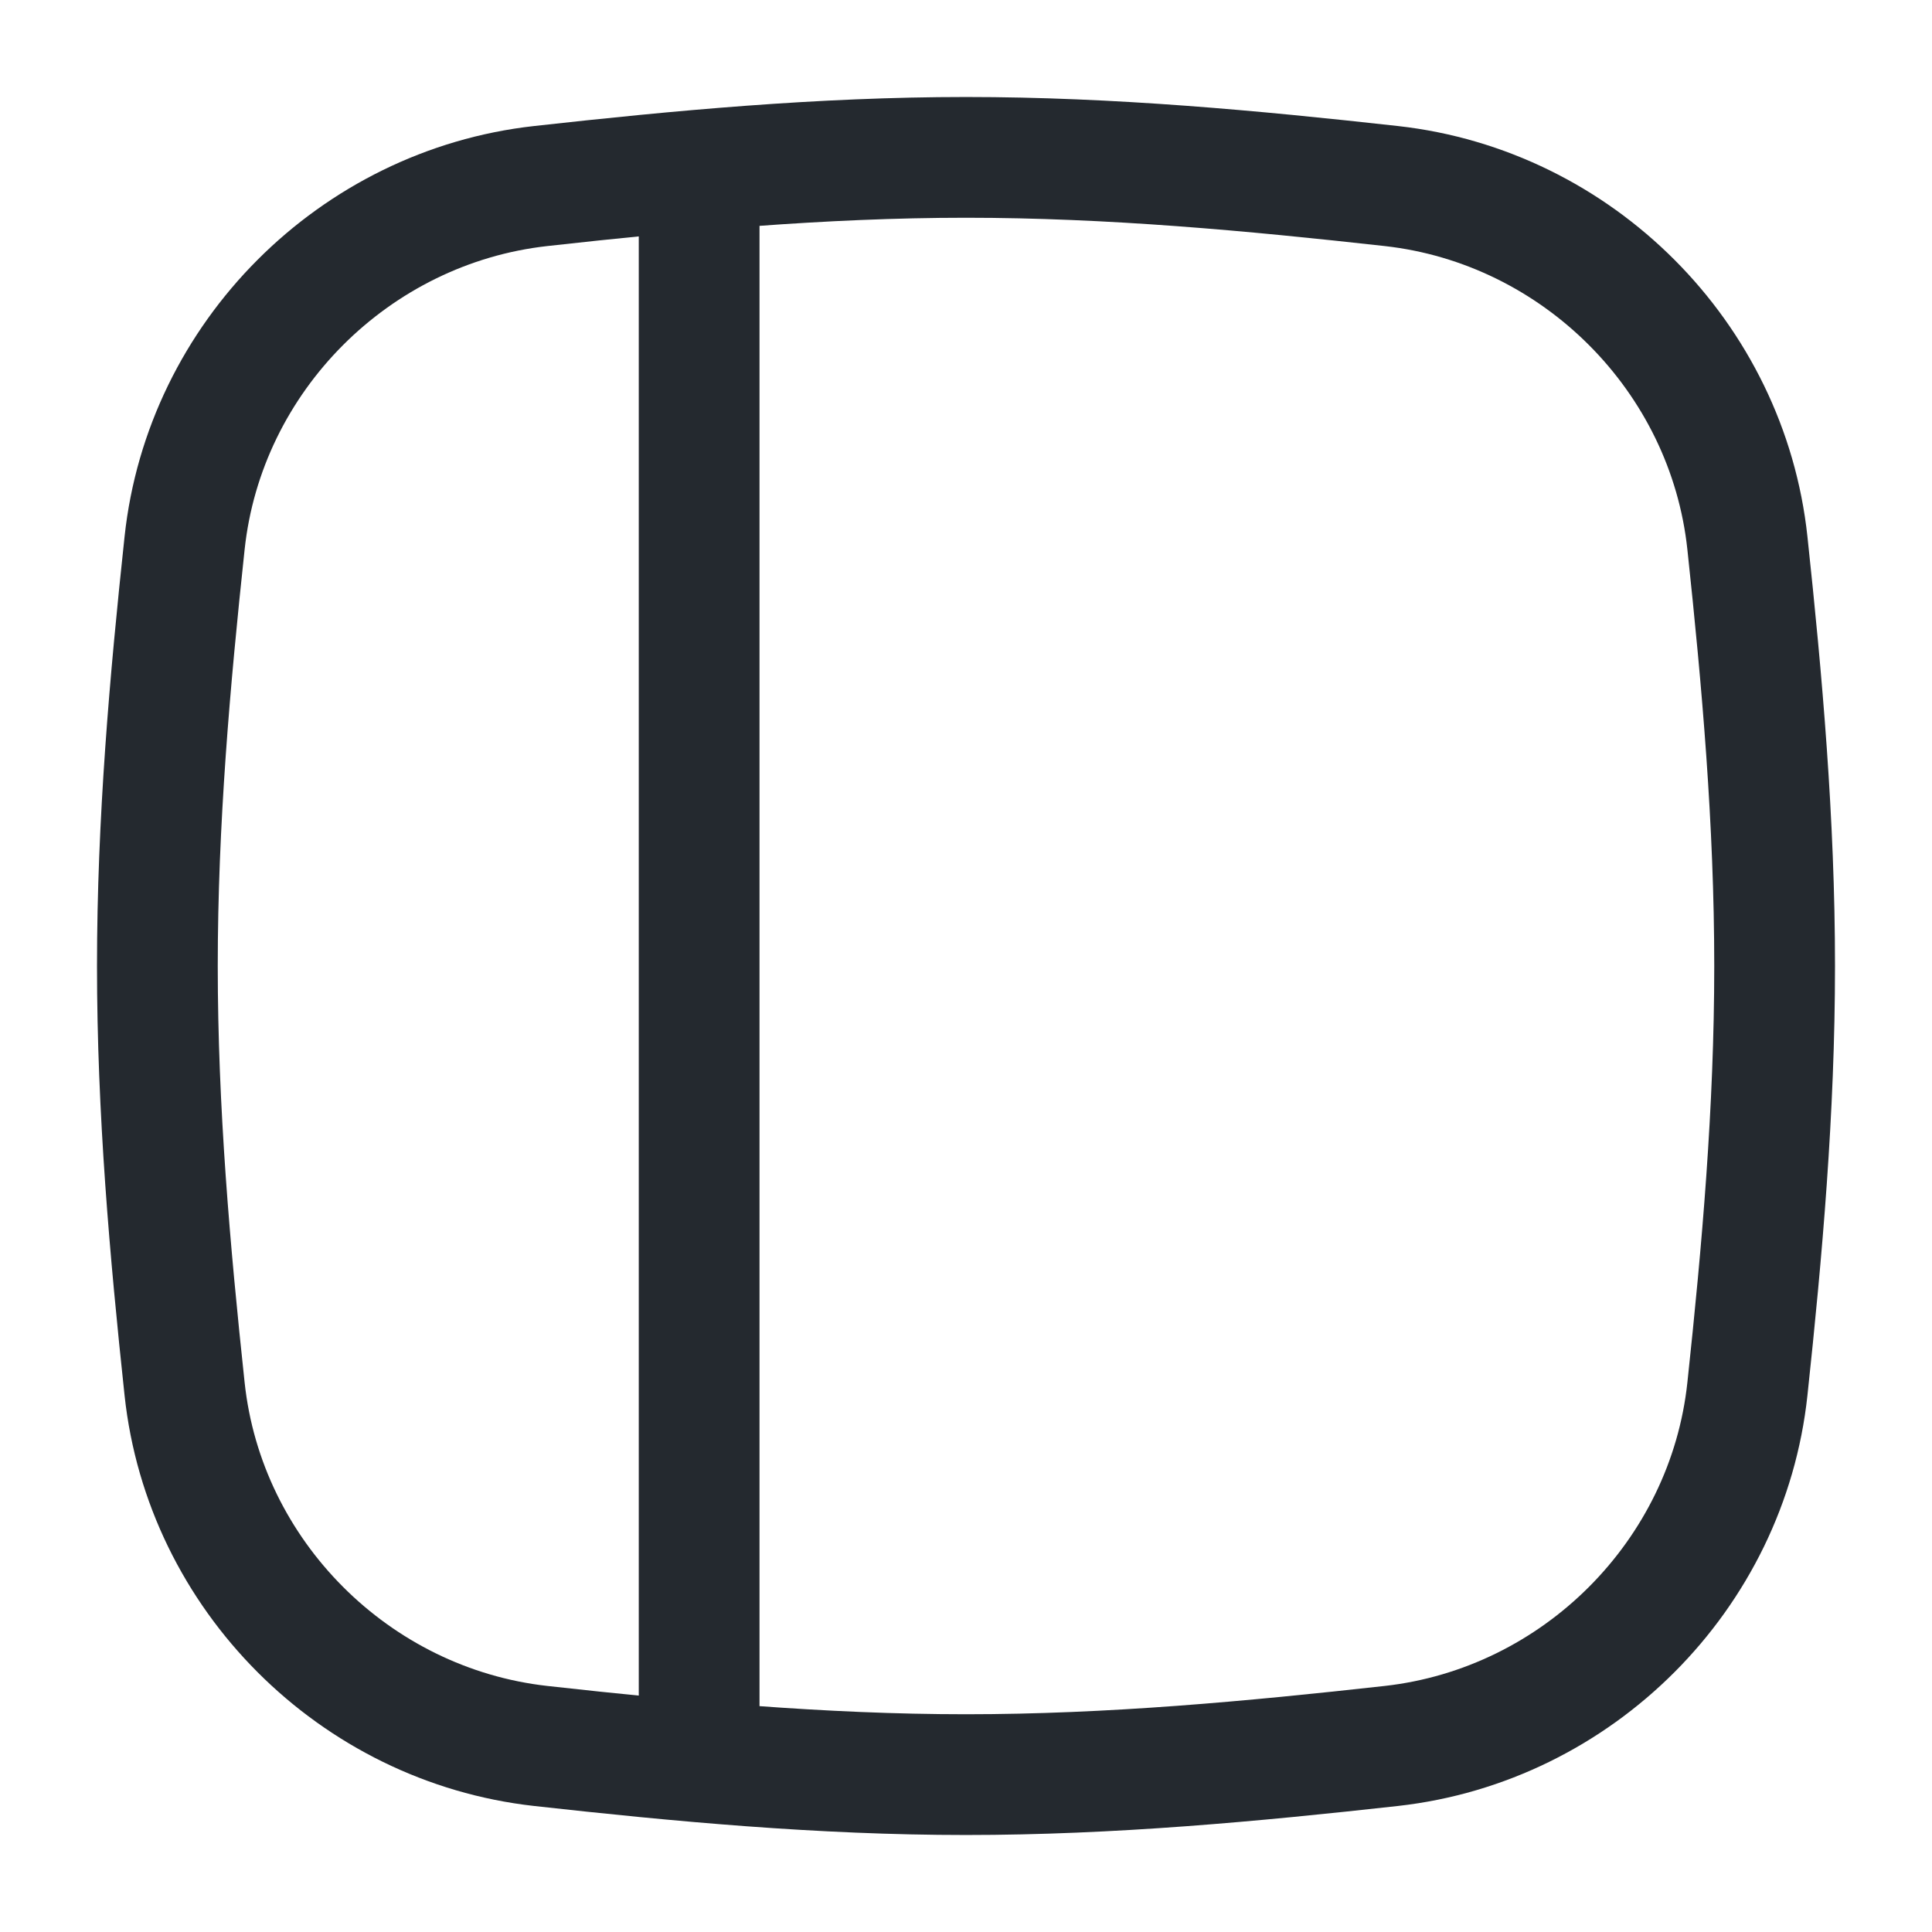
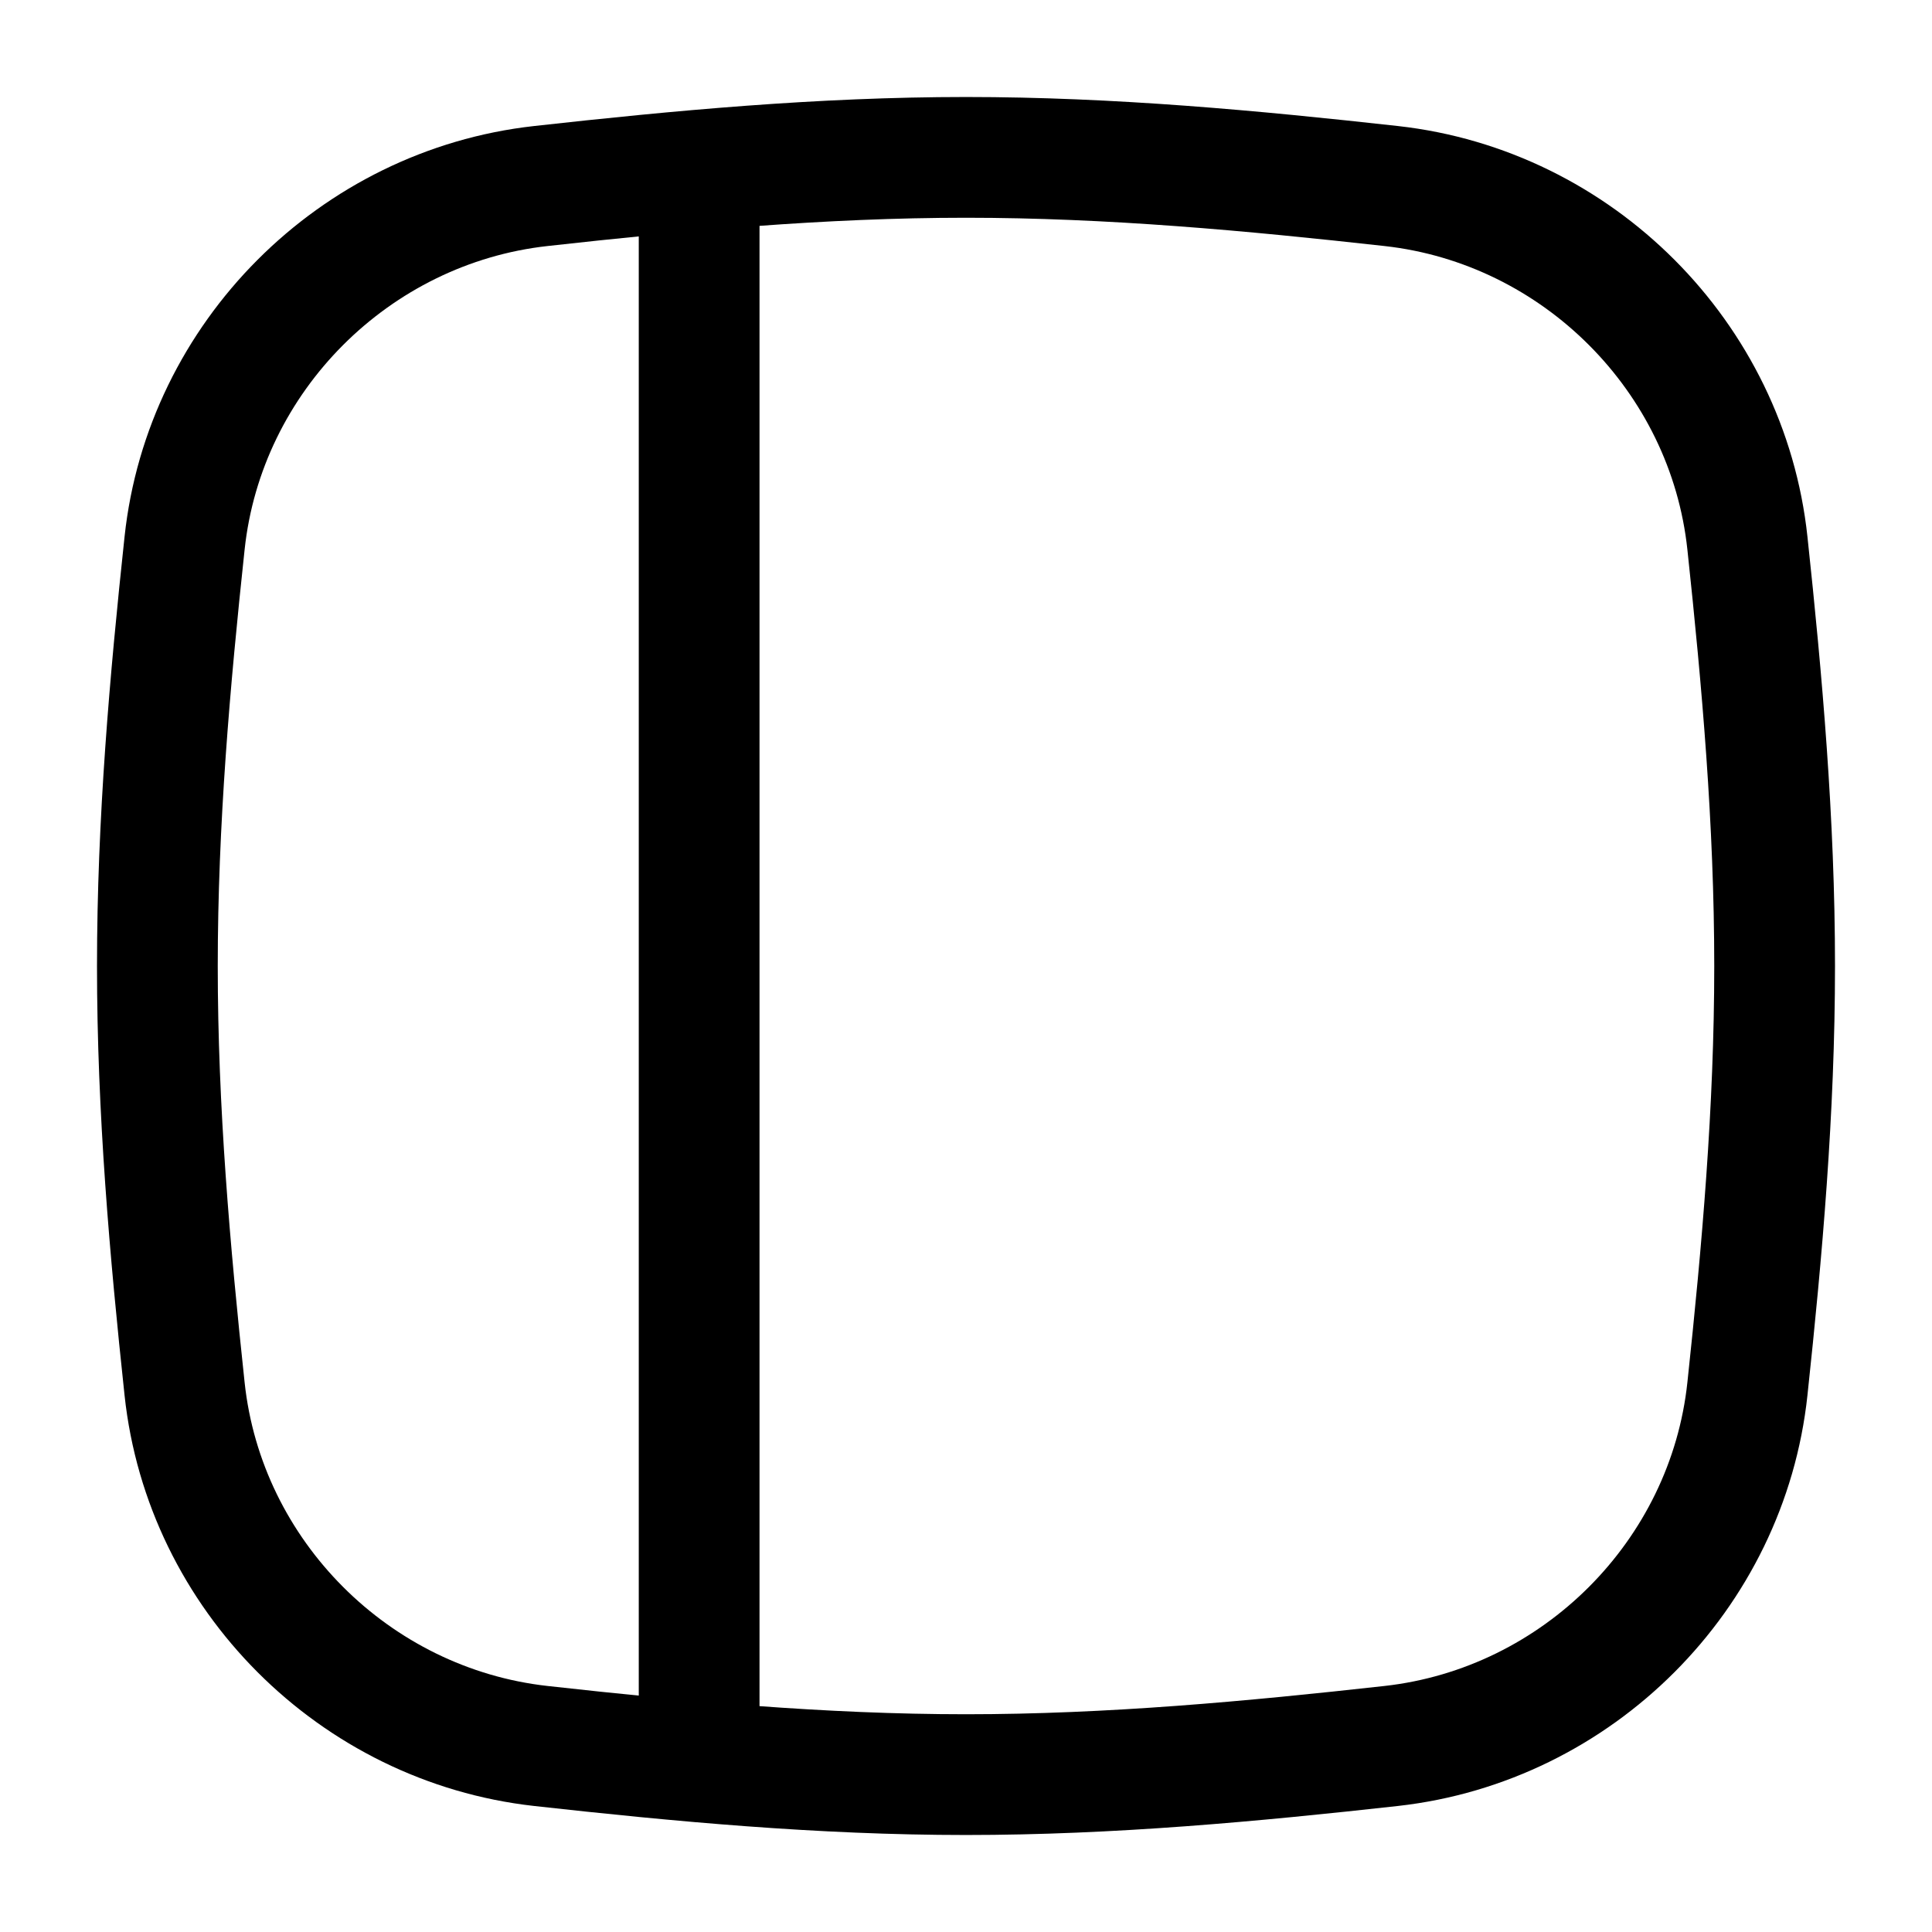
<svg xmlns="http://www.w3.org/2000/svg" width="24" height="24" viewBox="0 0 24 24" fill="none">
-   <path d="M2.293 17.253C2.54 19.568 4.403 21.43 6.717 21.689C8.436 21.88 10.201 22.045 12 22.045C13.799 22.045 15.564 21.88 17.283 21.689C19.598 21.43 21.46 19.568 21.707 17.253C21.89 15.544 22.045 13.789 22.045 12C22.045 10.211 21.89 8.456 21.707 6.747C21.46 4.432 19.598 2.569 17.283 2.311C15.564 2.12 13.799 1.955 12 1.955C10.201 1.955 8.436 2.12 6.717 2.311C4.403 2.569 2.54 4.432 2.293 6.747C2.11 8.456 1.955 10.211 1.955 12C1.955 13.789 2.11 15.544 2.293 17.253Z" stroke="#24292F" stroke-width="1.5" stroke-linecap="round" stroke-linejoin="round" />
-   <path d="M8.685 2.121V21.88" stroke="#24292F" stroke-width="1.5" stroke-linecap="round" stroke-linejoin="round" />
+   <path d="M2.293 17.253C2.54 19.568 4.403 21.43 6.717 21.689C8.436 21.88 10.201 22.045 12 22.045C13.799 22.045 15.564 21.88 17.283 21.689C19.598 21.43 21.46 19.568 21.707 17.253C21.89 15.544 22.045 13.789 22.045 12C22.045 10.211 21.89 8.456 21.707 6.747C21.46 4.432 19.598 2.569 17.283 2.311C15.564 2.12 13.799 1.955 12 1.955C10.201 1.955 8.436 2.12 6.717 2.311C4.403 2.569 2.54 4.432 2.293 6.747C2.11 8.456 1.955 10.211 1.955 12C1.955 13.789 2.11 15.544 2.293 17.253Z" stroke="currentColor" stroke-width="1.5" stroke-linecap="round" stroke-linejoin="round" />
+   <path d="M8.685 2.121V21.88" stroke="currentColor" stroke-width="1.5" stroke-linecap="round" stroke-linejoin="round" />
</svg>
